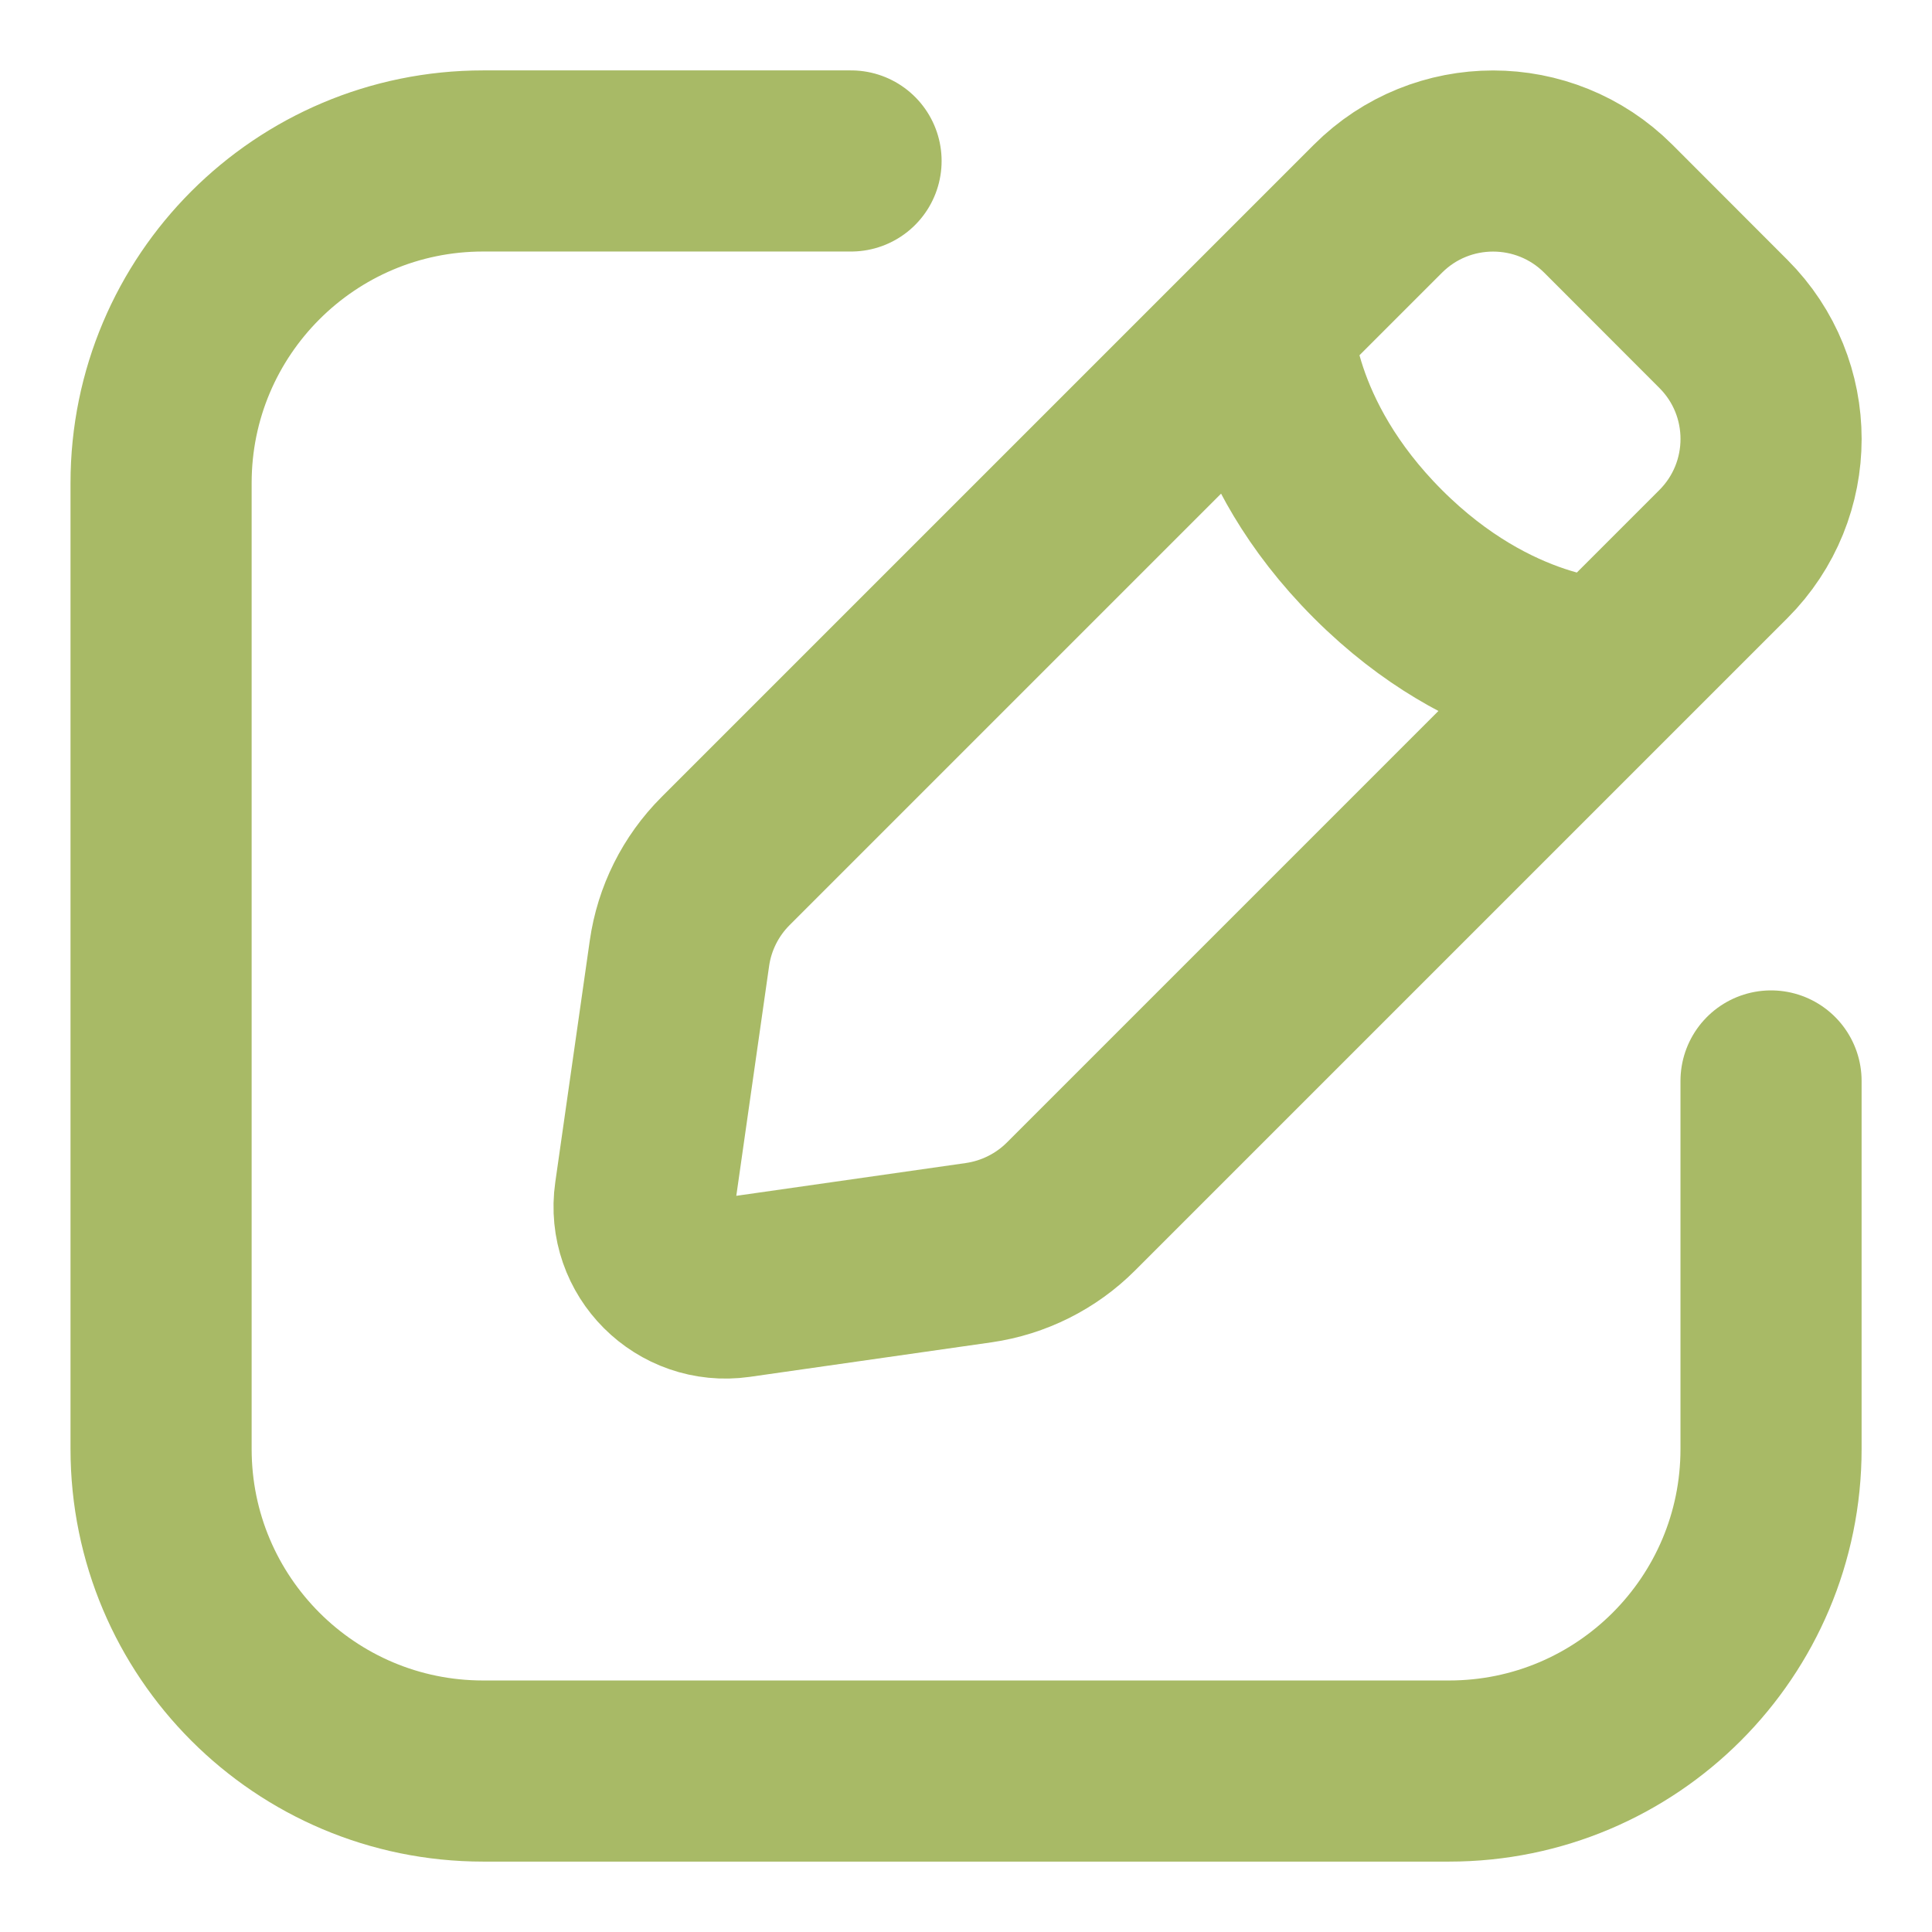
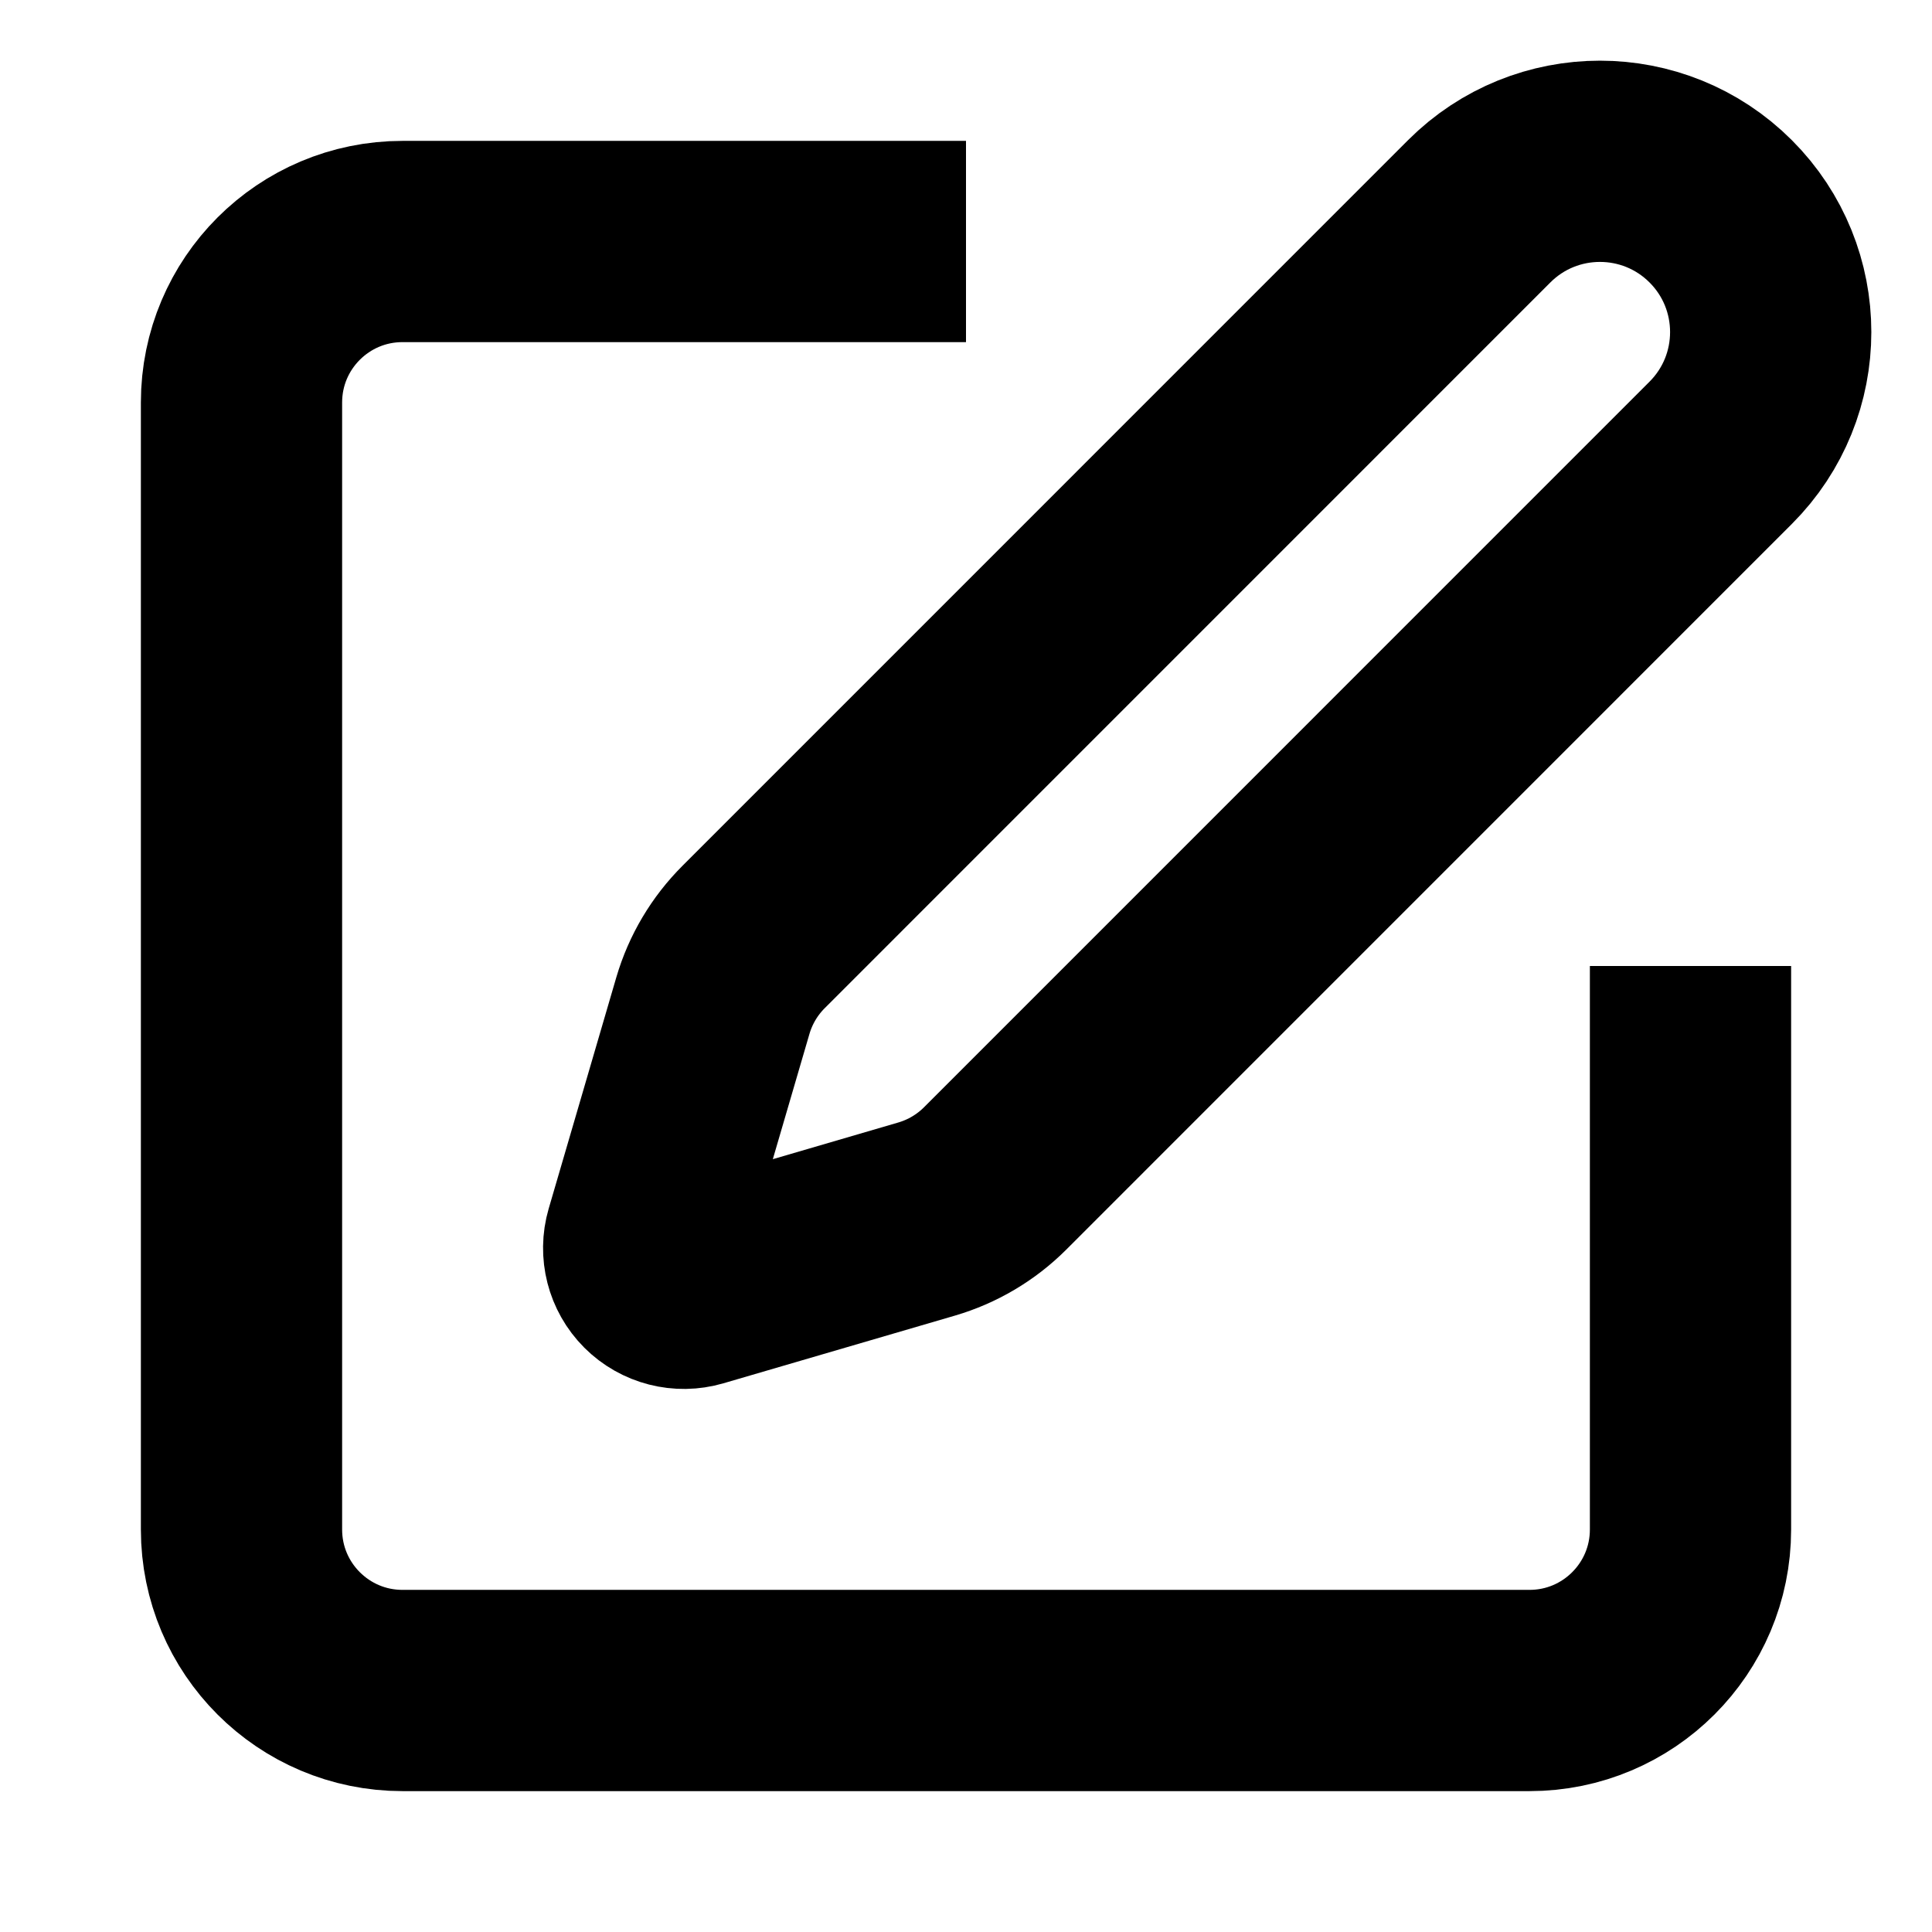
- <svg xmlns="http://www.w3.org/2000/svg" width="16" height="16" viewBox="0 0 16 16" fill="none">
-   <g id="Icon">
-     <path id="Icon_2" d="M14.667 8.952V12C14.667 13.473 13.473 14.667 12.001 14.667H4.001C2.528 14.667 1.334 13.473 1.334 12V4C1.334 2.527 2.528 1.333 4.001 1.333H7.048M10.458 2.682C10.458 2.682 10.458 3.635 11.412 4.589C12.365 5.542 13.319 5.542 13.319 5.542M6.104 10.66L8.106 10.374C8.395 10.332 8.663 10.198 8.869 9.992L14.272 4.589C14.799 4.062 14.799 3.208 14.272 2.682L13.319 1.728C12.792 1.202 11.938 1.202 11.412 1.728L6.008 7.132C5.802 7.338 5.668 7.606 5.627 7.894L5.341 9.897C5.277 10.342 5.659 10.723 6.104 10.66Z" stroke="#A8BA66" stroke-width="1.5" stroke-linecap="round" />
-   </g>
+ <svg xmlns="http://www.w3.org/2000/svg" width="24" height="24" viewBox="0 0 24 24" fill="none" stroke="currentColor" stroke-width="2.5">
+   <path d="M12 3H5a2 2 0 0 0-2 2v14a2 2 0 0 0 2 2h14a2 2 0 0 0 2-2v-7" />
+   <path d="M18.375 2.625a1 1 0 0 1 3 3l-9.013 9.014a2 2 0 0 1-.853.505l-2.873.84a.5.5 0 0 1-.62-.62l.84-2.873a2 2 0 0 1 .506-.852z" />
</svg>
